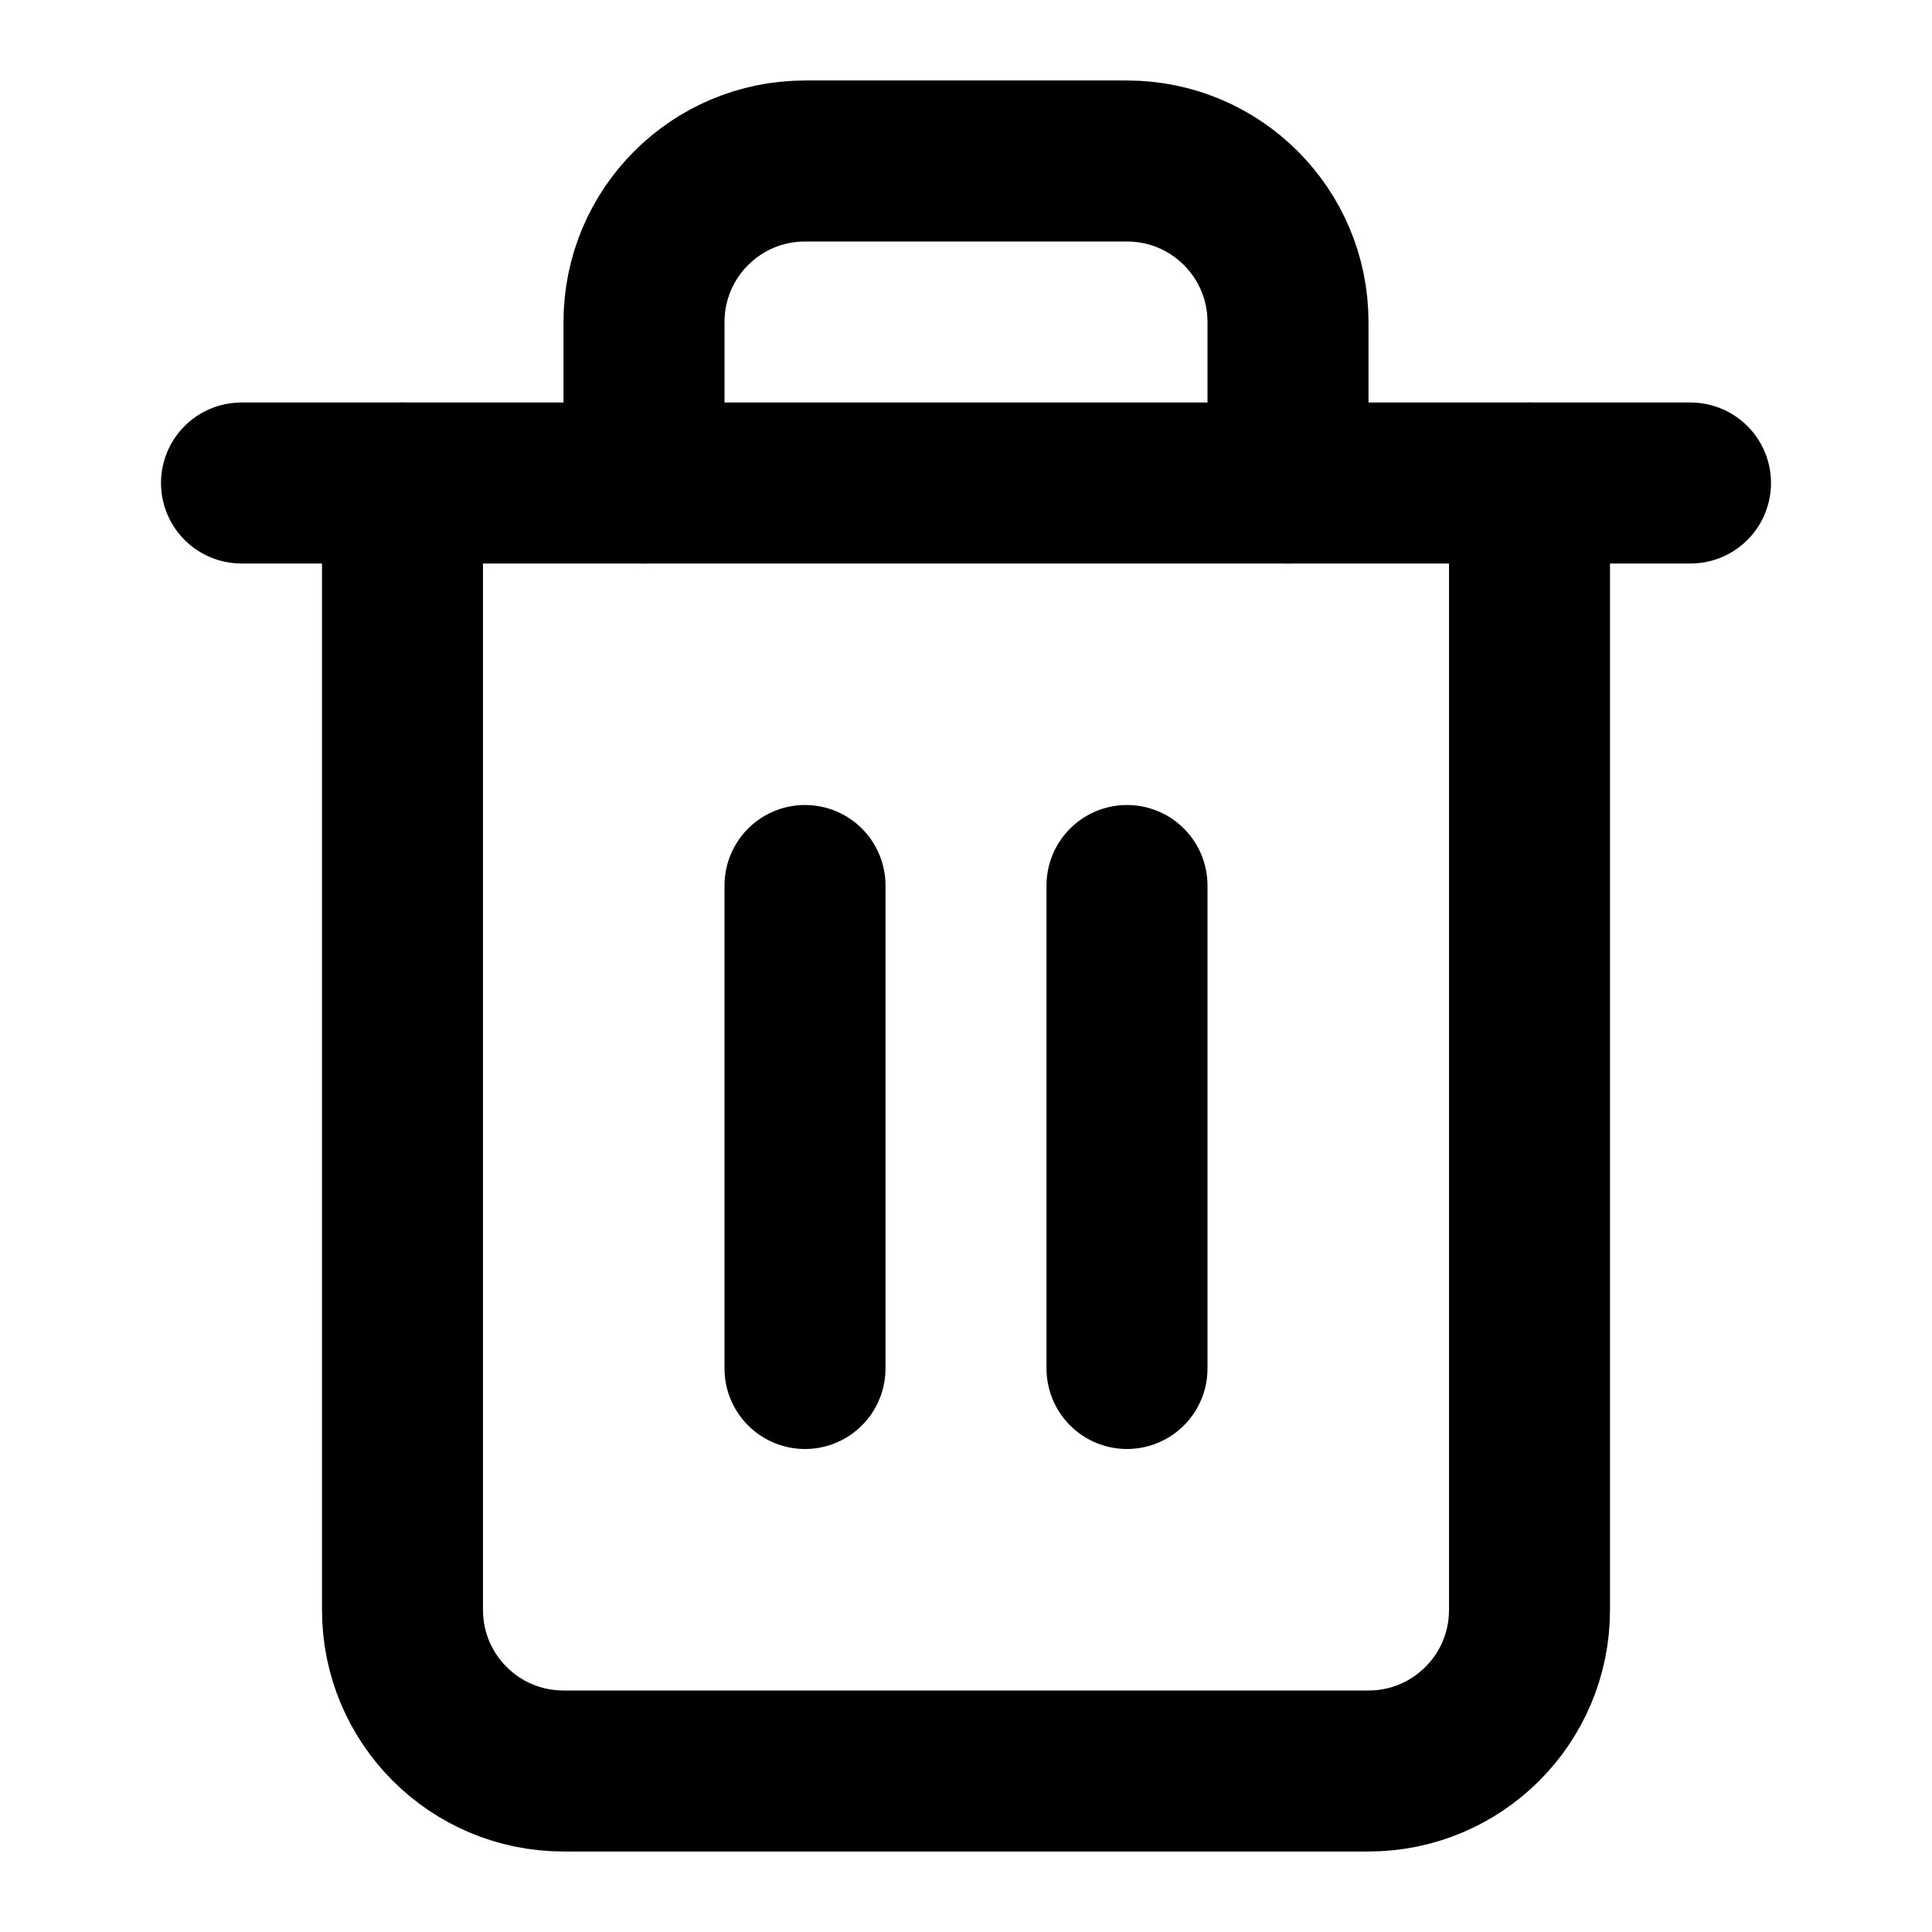
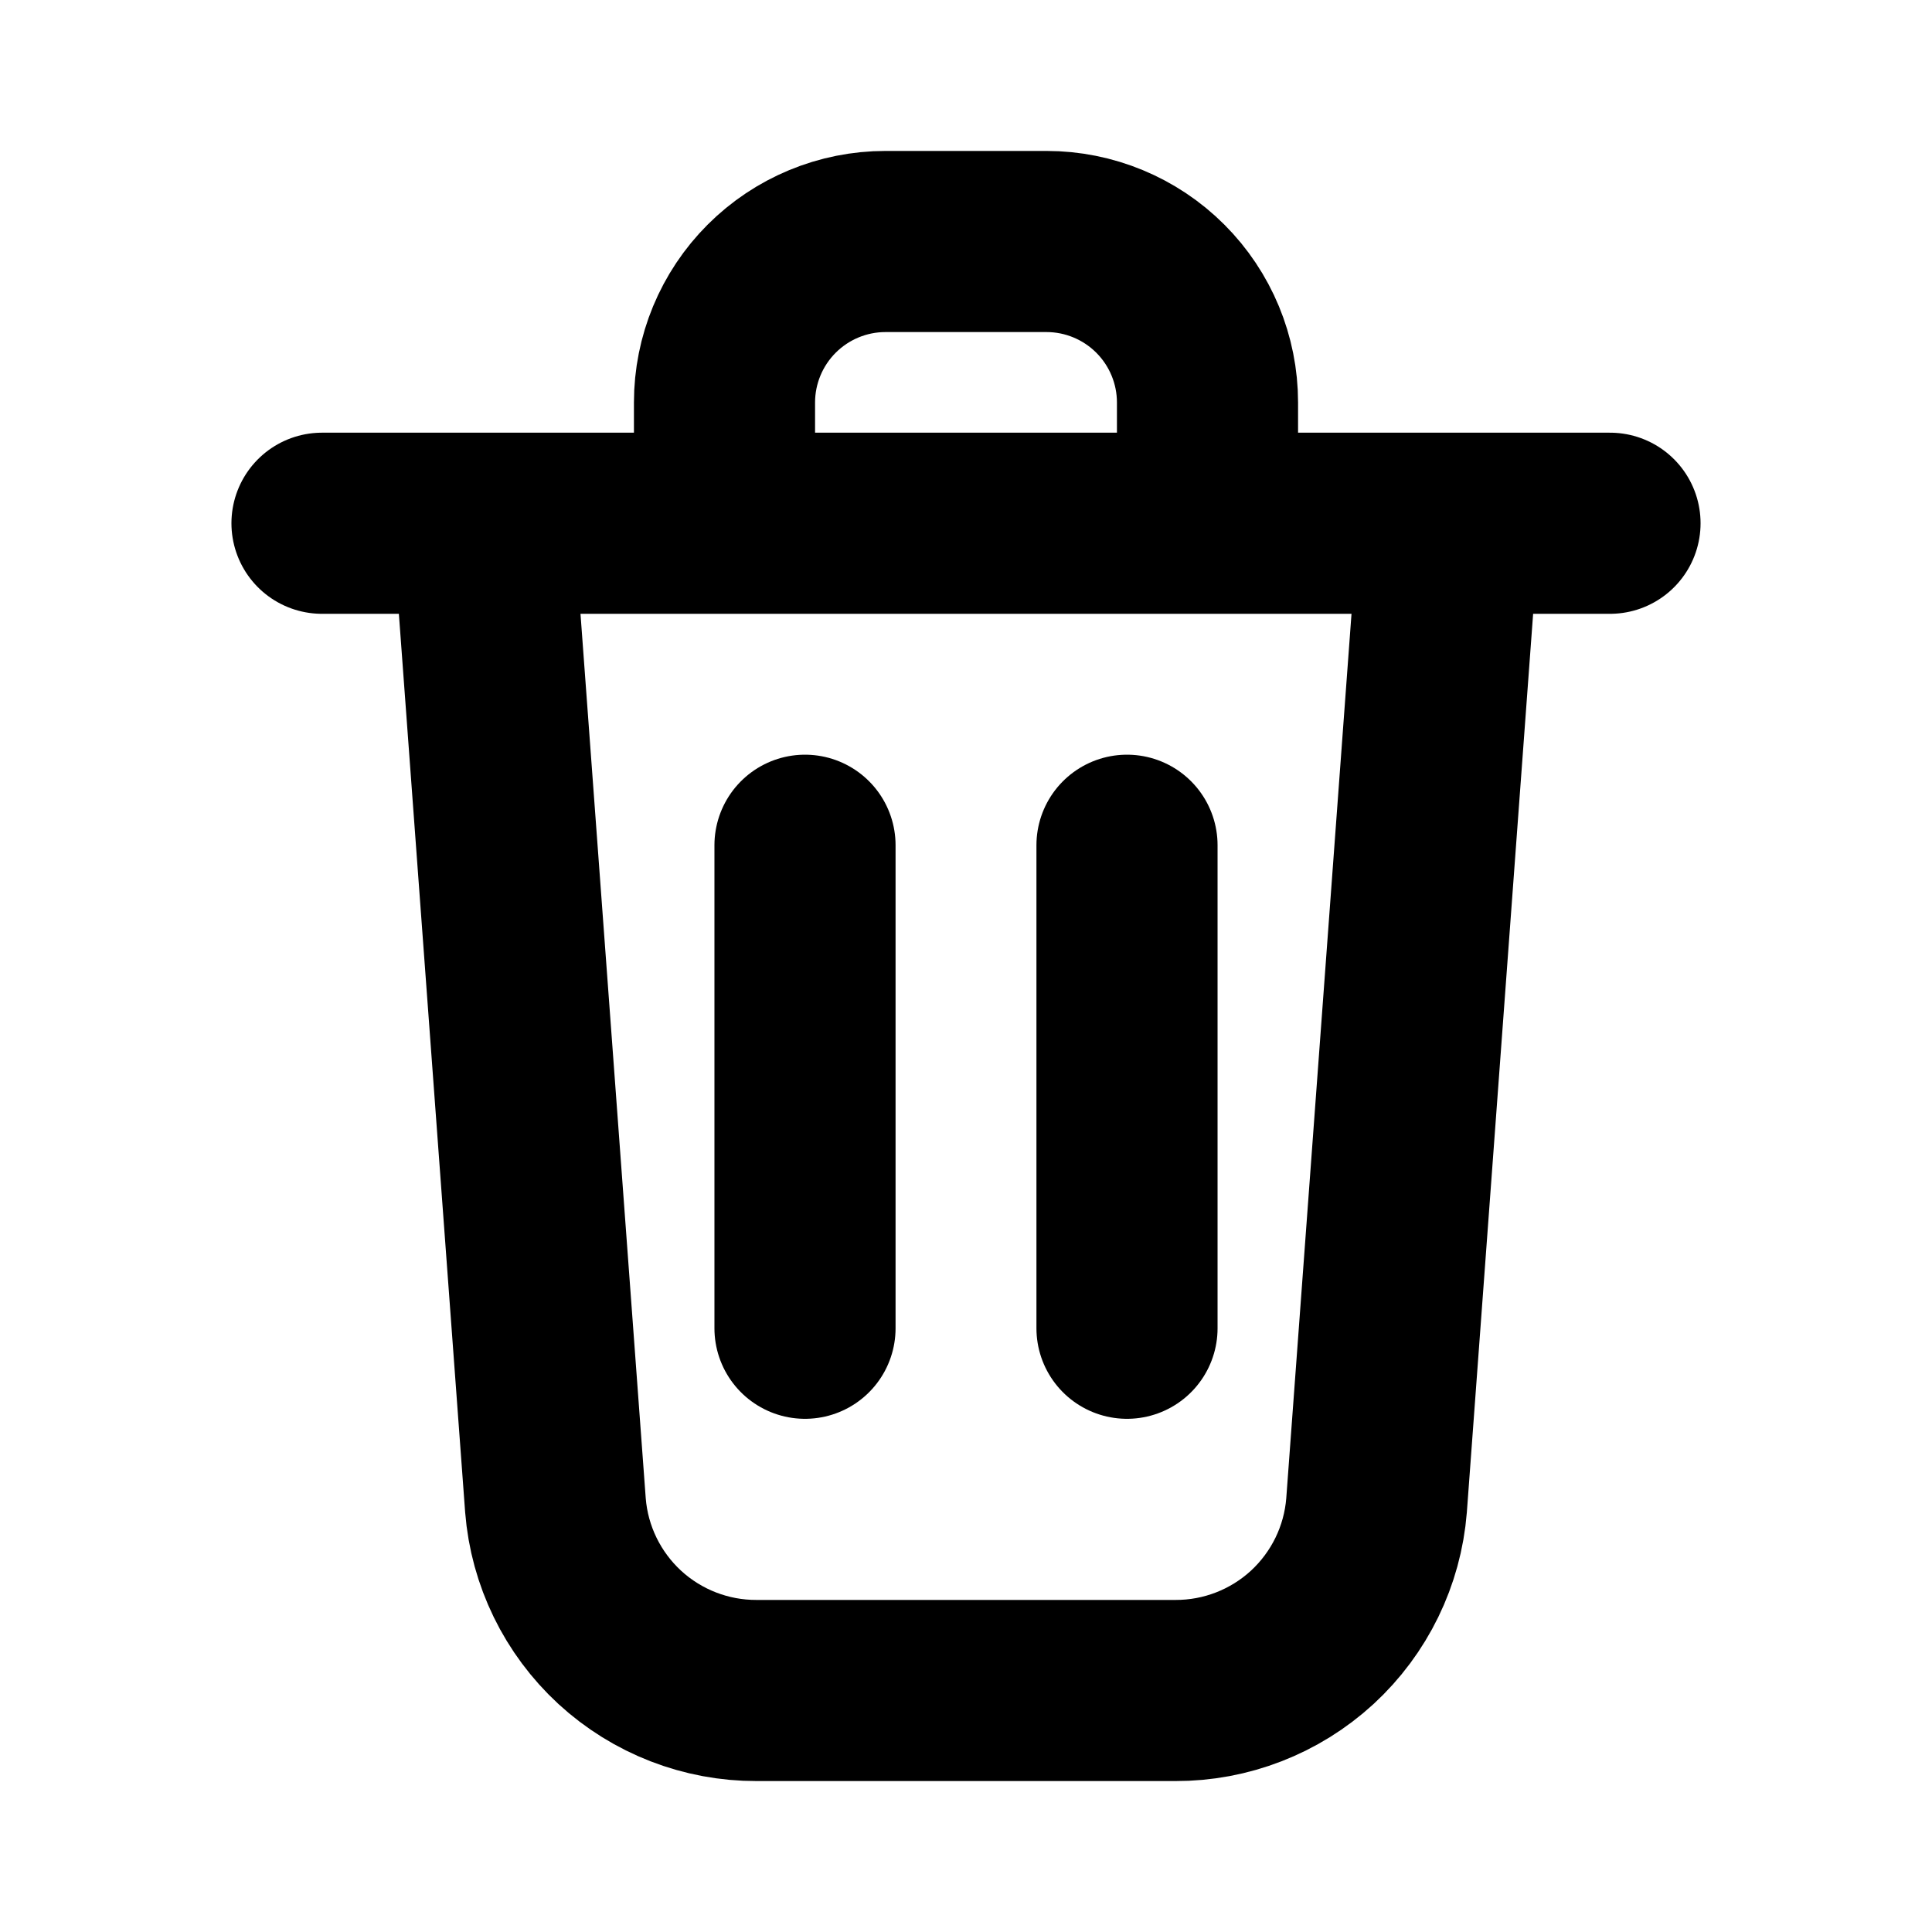
- <svg xmlns="http://www.w3.org/2000/svg" width="24" height="24" viewBox="0 0 24 24" fill="none" stroke="currentColor" stroke-width="2" stroke-linecap="round" stroke-linejoin="round">
-   <path d="M10 11v6" />
-   <path d="M14 11v6" />
-   <path d="M19 6v14a2 2 0 0 1-2 2H7a2 2 0 0 1-2-2V6" />
-   <path d="M3 6h18" />
-   <path d="M8 6V4a2 2 0 0 1 2-2h4a2 2 0 0 1 2 2v2" />
+ <svg xmlns="http://www.w3.org/2000/svg" width="24" height="24" viewBox="0 0 24 24" fill="none">
+   <path d="M4 6.5H20M9 6.5V5C9 4.47 9.211 3.961 9.586 3.586C9.961 3.211 10.47 3 11 3H13C13.53 3 14.039 3.211 14.414 3.586C14.789 3.961 15 4.47 15 5V6.5M6 6.5L6.9 18.7C6.95 19.328 7.236 19.913 7.699 20.34C8.163 20.766 8.77 21.002 9.4 21H14.6C15.23 21.002 15.837 20.766 16.301 20.34C16.764 19.913 17.05 19.328 17.1 18.7L18 6.5M10 10.5V16.5M14 10.5V16.5" stroke="currentColor" stroke-width="2.25" stroke-linecap="round" stroke-linejoin="round" />
</svg>
